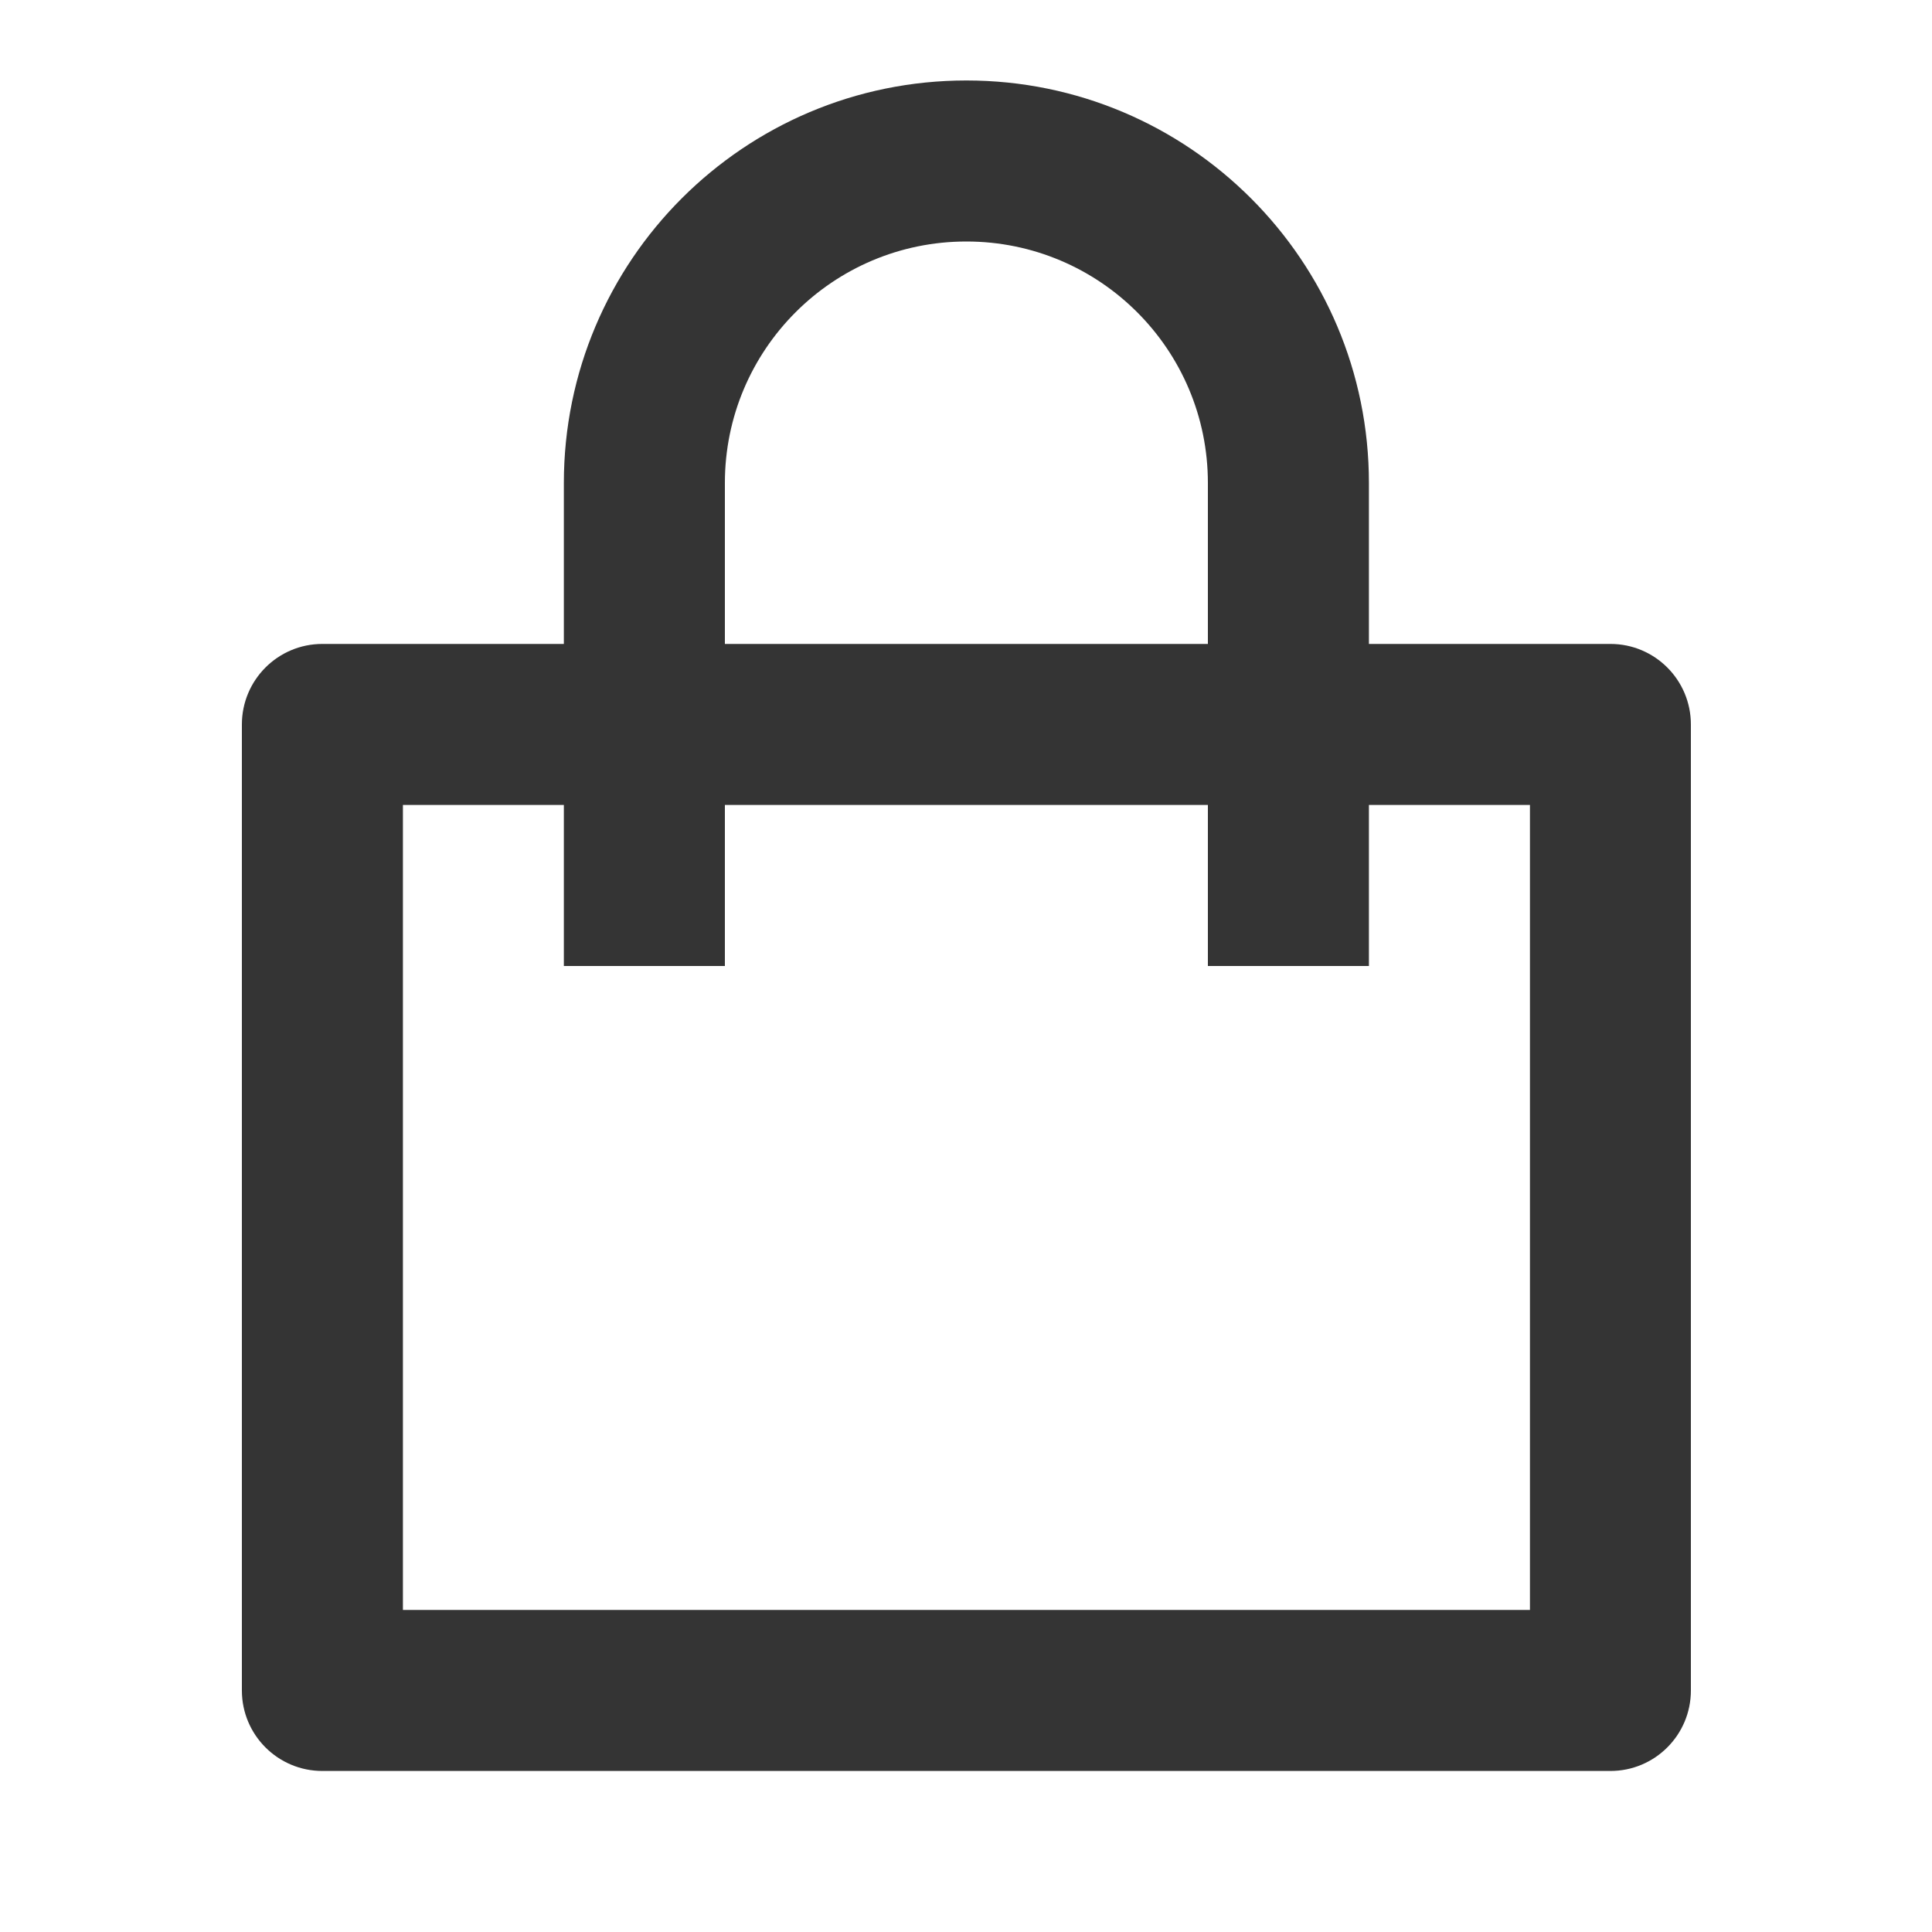
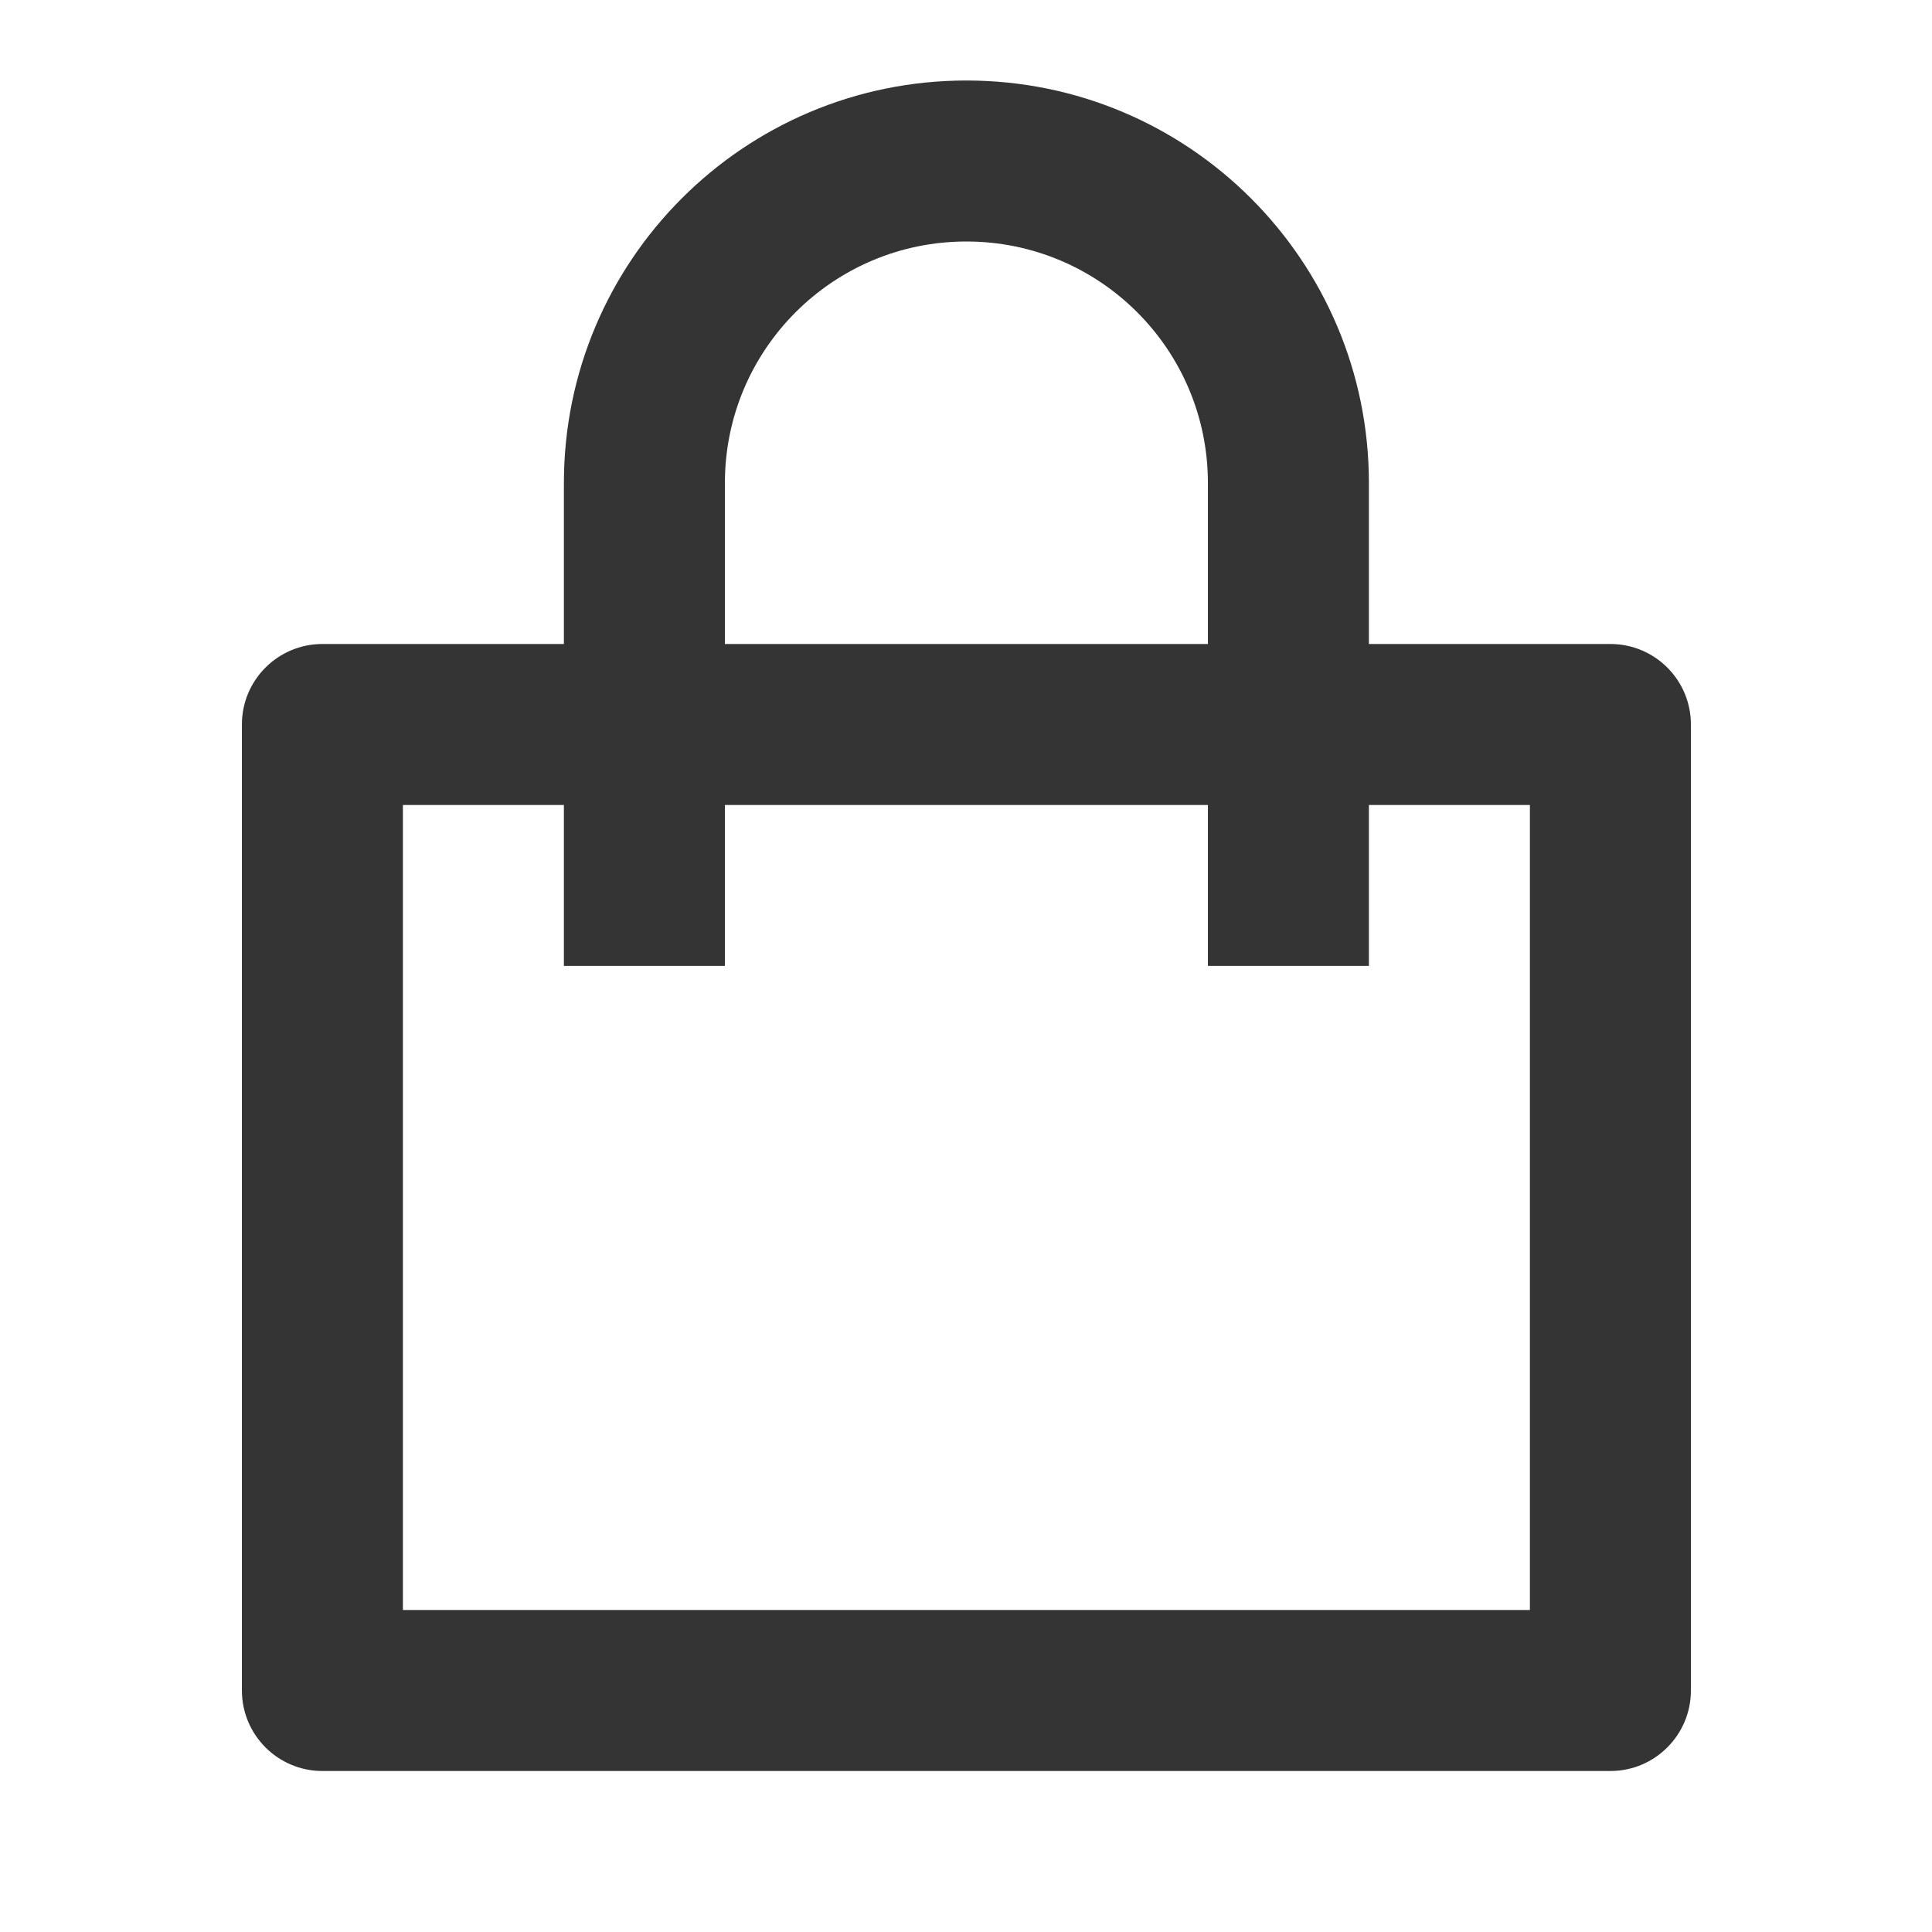
- <svg xmlns="http://www.w3.org/2000/svg" width="20" height="20" viewBox="0 0 20 20" fill="none">
-   <path d="M5.837 6.666V5C5.837 2.698 7.703 0.833 10.004 0.833C12.305 0.833 14.171 2.698 14.171 5V6.666H16.671C17.131 6.666 17.504 7.039 17.504 7.5V17.5C17.504 17.96 17.131 18.333 16.671 18.333H3.337C2.877 18.333 2.504 17.96 2.504 17.5V7.5C2.504 7.039 2.877 6.666 3.337 6.666H5.837ZM5.837 8.333H4.171V16.666H15.838V8.333H14.171V10H12.504V8.333H7.504V10H5.837V8.333ZM7.504 6.666H12.504V5C12.504 3.619 11.385 2.5 10.004 2.5C8.623 2.5 7.504 3.619 7.504 5V6.666Z" fill="#343434" />
+ <svg xmlns="http://www.w3.org/2000/svg" width="24" height="24" viewBox="0 0 24 24" fill="none">
+   <path d="M7.005 8V6C7.005 3.238 9.243 1 12.005 1C14.766 1 17.005 3.238 17.005 6V8H20.005C20.557 8 21.005 8.447 21.005 9V21C21.005 21.552 20.557 22 20.005 22H4.005C3.453 22 3.005 21.552 3.005 21V9C3.005 8.447 3.453 8 4.005 8H7.005ZM7.005 10H5.005V20H19.005V10H17.005V11.999H15.005V10H9.005V11.999H7.005V10ZM9.005 8H15.005V6C15.005 4.343 13.662 3 12.005 3C10.348 3 9.005 4.343 9.005 6V8Z" fill="#343434" />
</svg>
